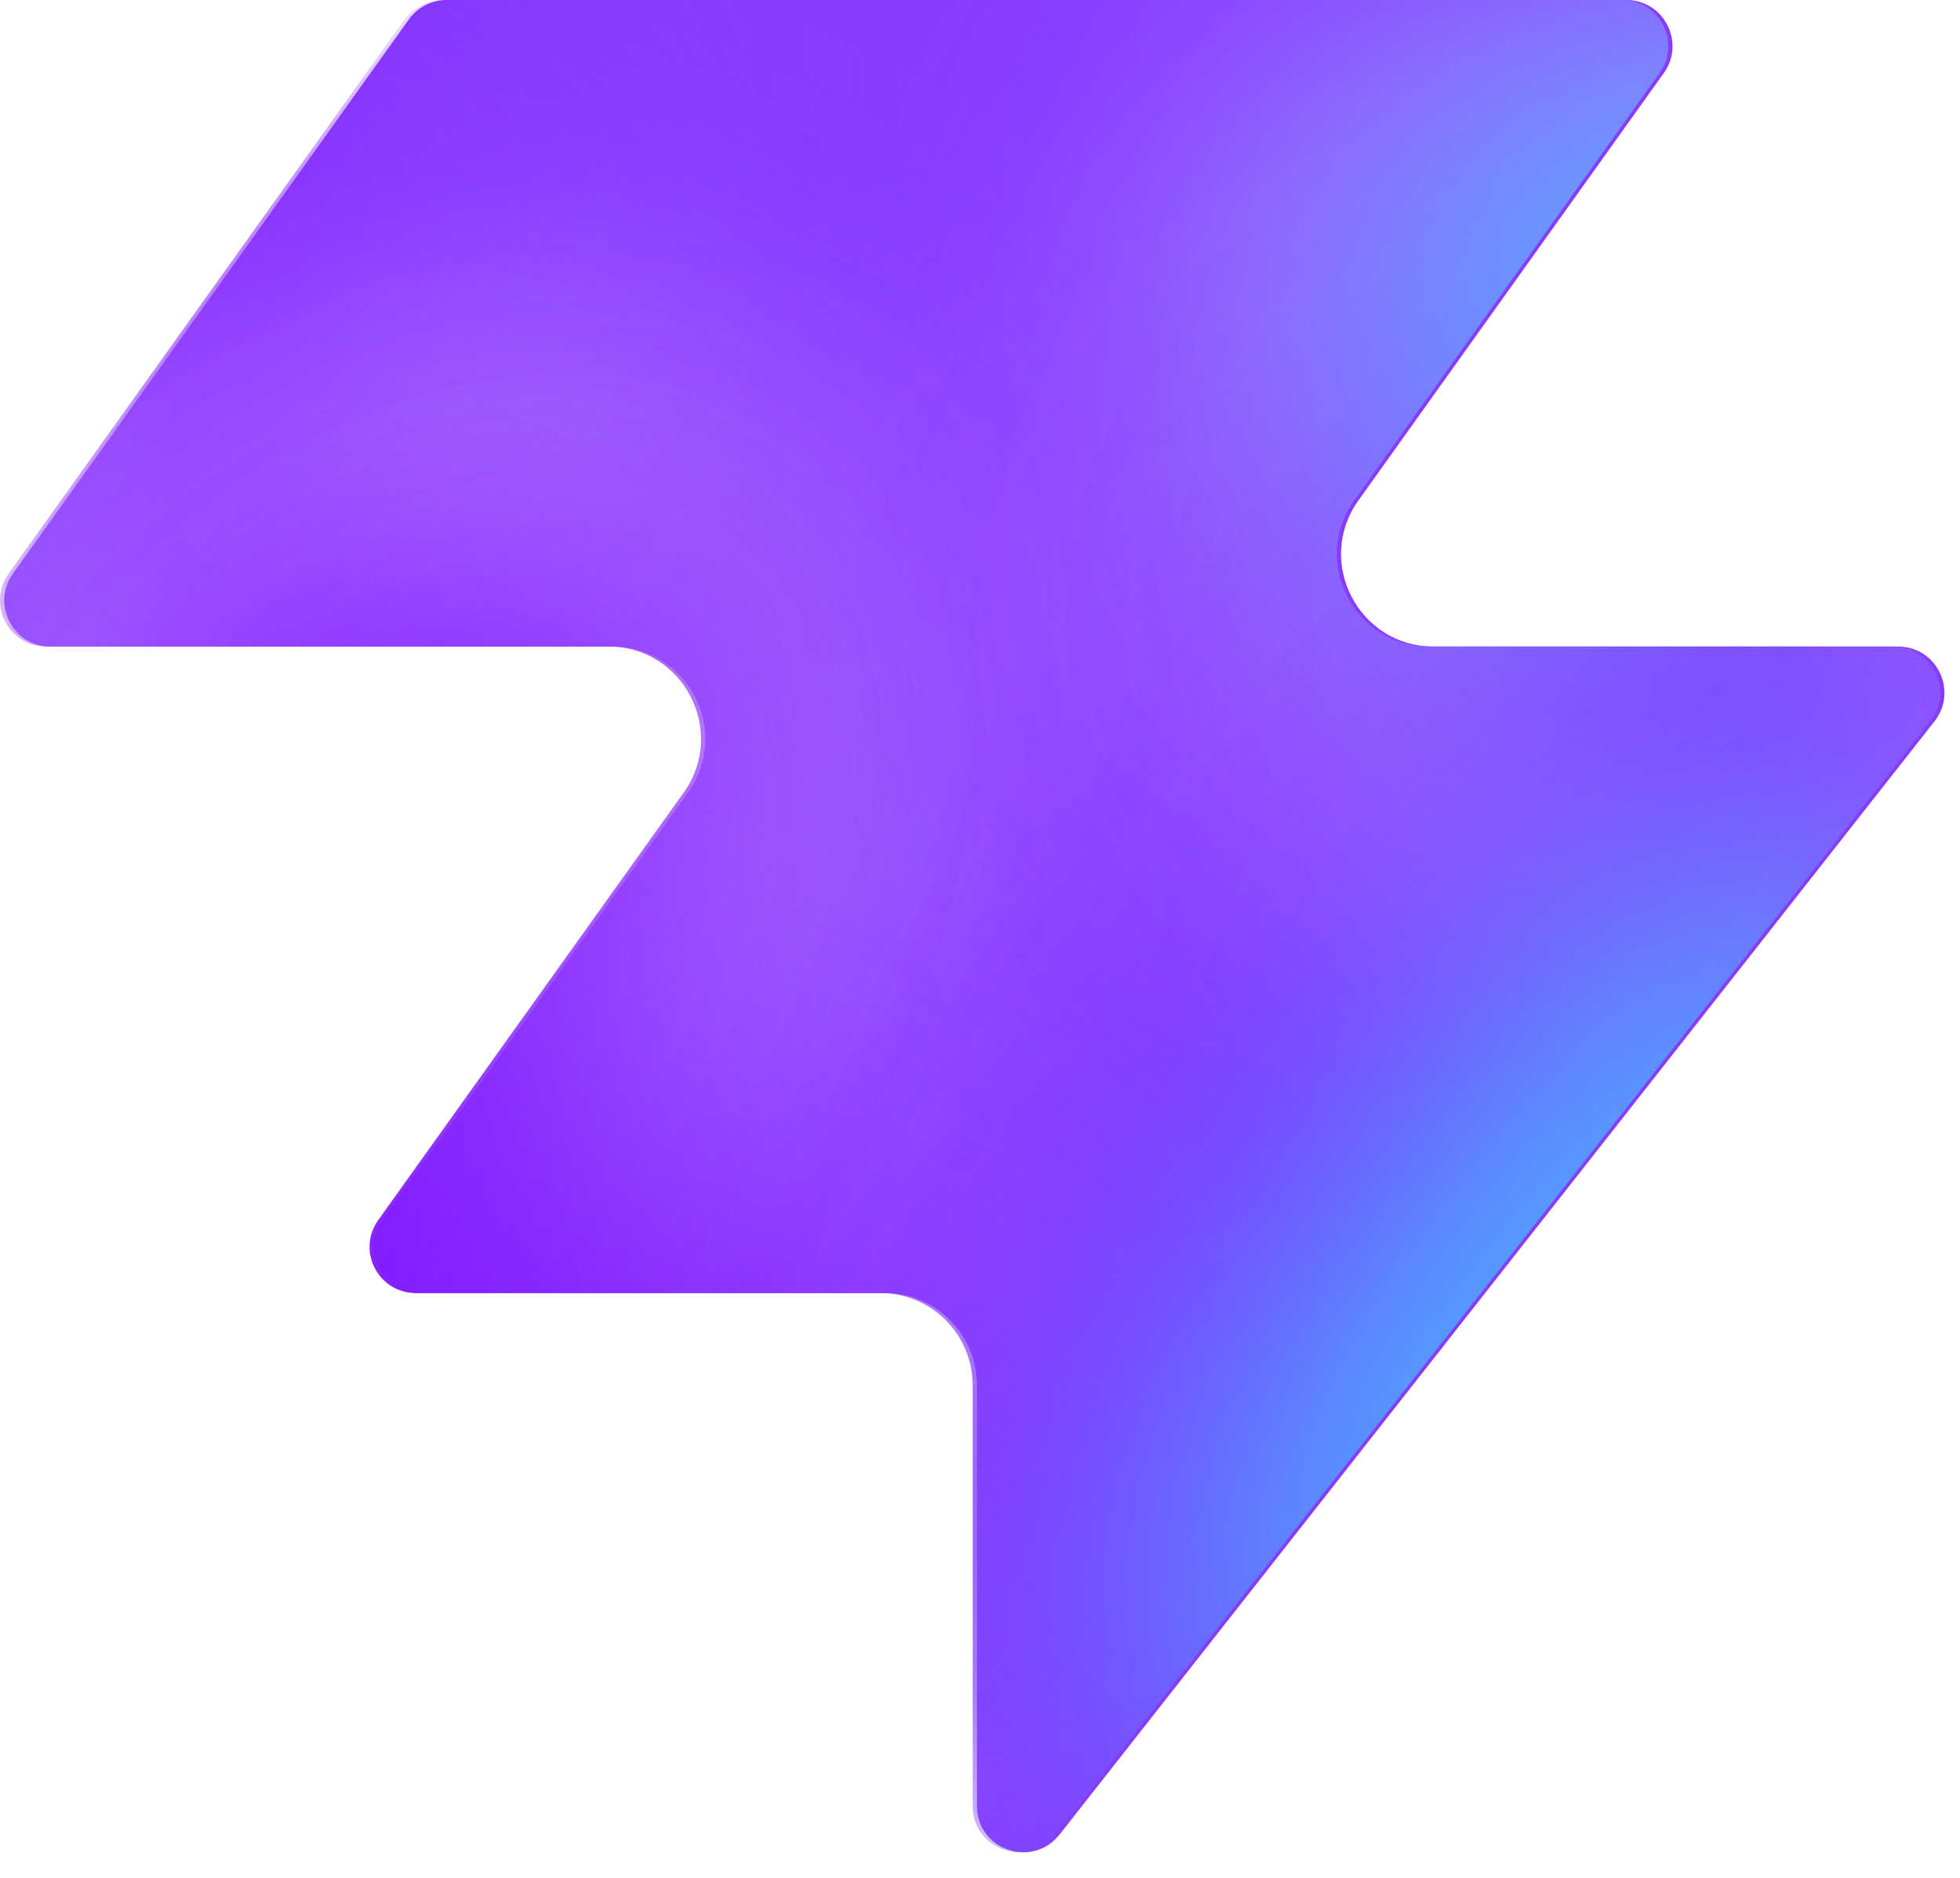
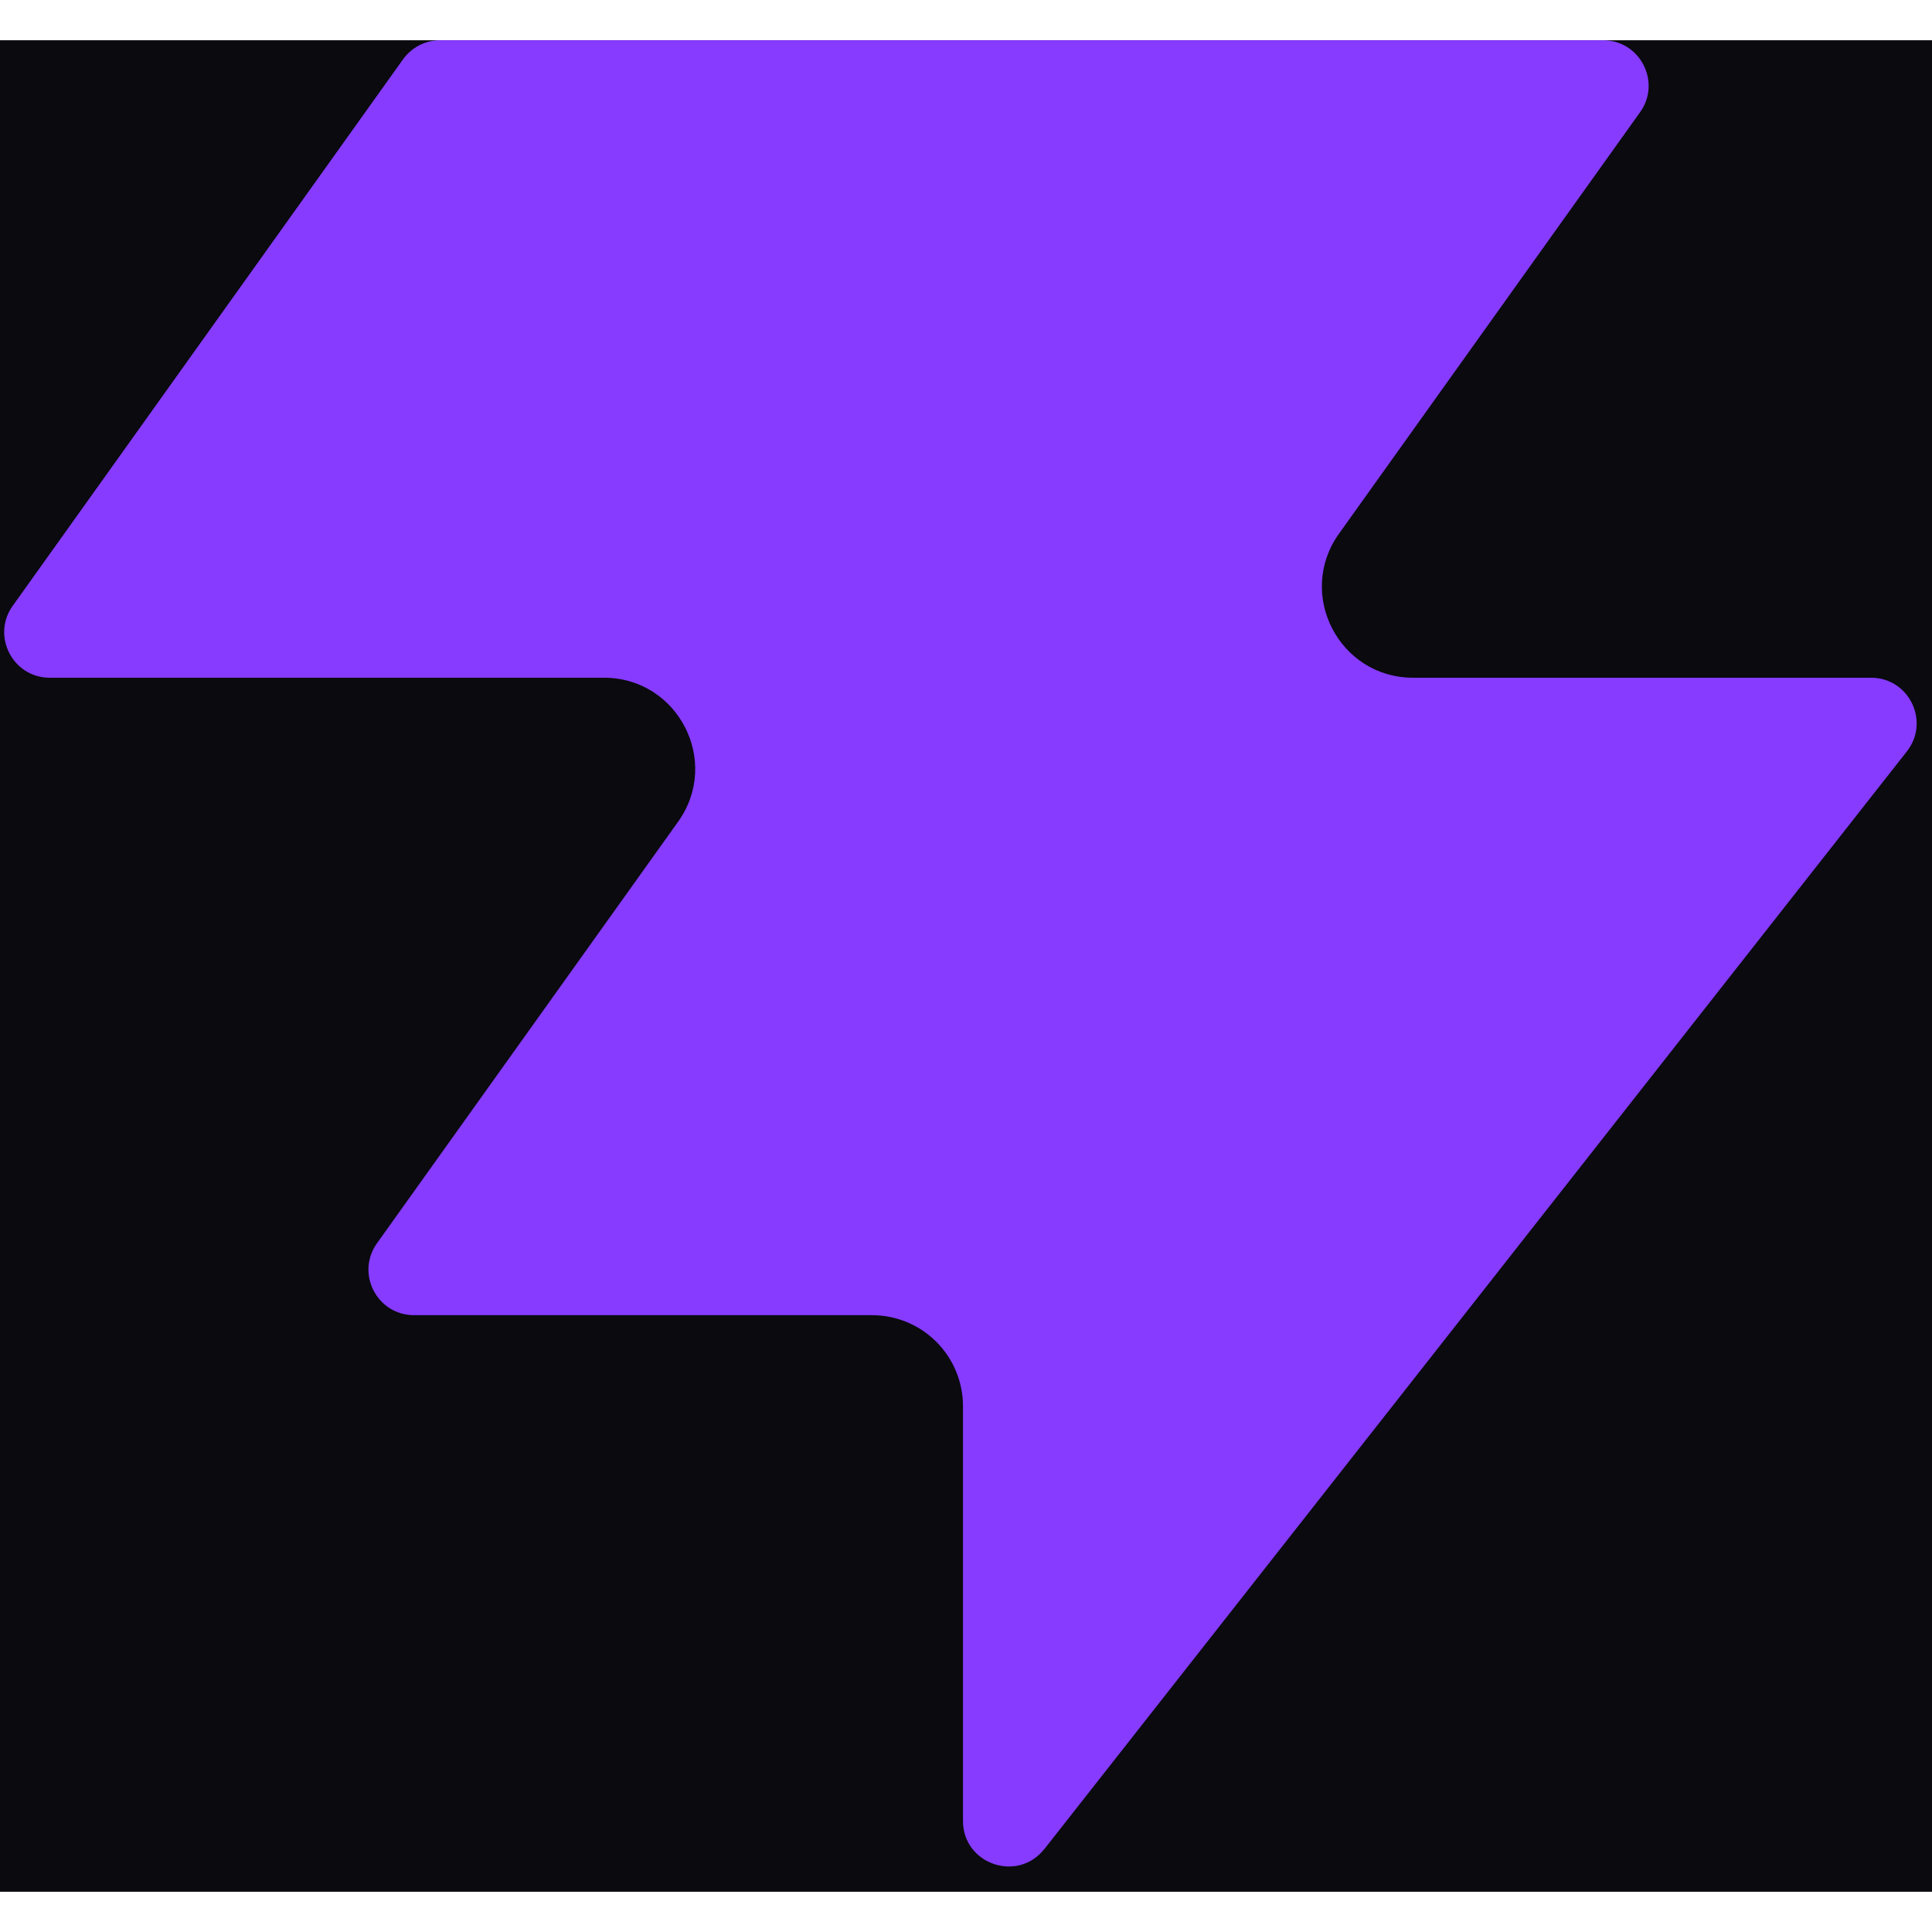
- <svg xmlns="http://www.w3.org/2000/svg" width="48" height="46" fill="none" viewBox="0 0 48 46">
-   <path fill="#863bff" d="M25.946 44.938c-.664.845-2.021.375-2.021-.698V33.937a2.26 2.26 0 0 0-2.262-2.262H10.287c-.92 0-1.456-1.04-.92-1.788l7.48-10.471c1.07-1.497 0-3.578-1.842-3.578H1.237c-.92 0-1.456-1.04-.92-1.788L10.013.474c.214-.297.556-.474.92-.474h28.894c.92 0 1.456 1.04.92 1.788l-7.48 10.471c-1.07 1.498 0 3.579 1.842 3.579h11.377c.943 0 1.473 1.088.89 1.83L25.947 44.94z" style="fill:#863bff;fill:color(display-p3 .525 .23 1);fill-opacity:1" />
-   <mask id="a" width="48" height="46" x="0" y="0" maskUnits="userSpaceOnUse" style="mask-type:alpha">
-     <path fill="#000" d="M25.842 44.938c-.664.844-2.021.375-2.021-.698V33.937a2.26 2.26 0 0 0-2.262-2.262H10.183c-.92 0-1.456-1.04-.92-1.788l7.48-10.471c1.07-1.498 0-3.579-1.842-3.579H1.133c-.92 0-1.456-1.04-.92-1.787L9.91.473c.214-.297.556-.474.92-.474h28.894c.92 0 1.456 1.04.92 1.788l-7.48 10.471c-1.07 1.498 0 3.578 1.842 3.578h11.377c.943 0 1.473 1.088.89 1.832L25.843 44.94z" style="fill:#000;fill-opacity:1" />
-   </mask>
-   <g mask="url(#a)">
-     <g filter="url(#b)">
-       <ellipse cx="5.508" cy="14.704" fill="#ede6ff" rx="5.508" ry="14.704" style="fill:#ede6ff;fill:color(display-p3 .927 .903 1);fill-opacity:1" transform="matrix(.00324 1 1 -.00324 -4.47 31.516)" />
-     </g>
-     <g filter="url(#c)">
-       <ellipse cx="10.399" cy="29.851" fill="#ede6ff" rx="10.399" ry="29.851" style="fill:#ede6ff;fill:color(display-p3 .927 .903 1);fill-opacity:1" transform="matrix(.00324 1 1 -.00324 -39.328 7.883)" />
-     </g>
-     <g filter="url(#d)">
-       <ellipse cx="5.508" cy="30.487" fill="#7e14ff" rx="5.508" ry="30.487" style="fill:#7e14ff;fill:color(display-p3 .492 .077 1);fill-opacity:1" transform="rotate(89.814 -25.913 -14.639)scale(1 -1)" />
-     </g>
-     <g filter="url(#e)">
-       <ellipse cx="5.508" cy="30.599" fill="#7e14ff" rx="5.508" ry="30.599" style="fill:#7e14ff;fill:color(display-p3 .492 .077 1);fill-opacity:1" transform="rotate(89.814 -32.644 -3.334)scale(1 -1)" />
-     </g>
-     <g filter="url(#f)">
-       <ellipse cx="5.508" cy="30.599" fill="#7e14ff" rx="5.508" ry="30.599" style="fill:#7e14ff;fill:color(display-p3 .492 .077 1);fill-opacity:1" transform="matrix(.00324 1 1 -.00324 -34.34 30.47)" />
-     </g>
-     <g filter="url(#g)">
-       <ellipse cx="14.072" cy="22.078" fill="#ede6ff" rx="14.072" ry="22.078" style="fill:#ede6ff;fill:color(display-p3 .927 .903 1);fill-opacity:1" transform="rotate(93.35 24.506 48.493)scale(-1 1)" />
-     </g>
-     <g filter="url(#h)">
-       <ellipse cx="3.47" cy="21.501" fill="#7e14ff" rx="3.47" ry="21.501" style="fill:#7e14ff;fill:color(display-p3 .492 .077 1);fill-opacity:1" transform="rotate(89.009 28.708 47.59)scale(-1 1)" />
-     </g>
-     <g filter="url(#i)">
-       <ellipse cx="3.47" cy="21.501" fill="#7e14ff" rx="3.47" ry="21.501" style="fill:#7e14ff;fill:color(display-p3 .492 .077 1);fill-opacity:1" transform="rotate(89.009 28.708 47.59)scale(-1 1)" />
-     </g>
-     <g filter="url(#j)">
-       <ellipse cx=".387" cy="8.972" fill="#7e14ff" rx="4.407" ry="29.108" style="fill:#7e14ff;fill:color(display-p3 .492 .077 1);fill-opacity:1" transform="rotate(39.51 .387 8.972)" />
-     </g>
-     <g filter="url(#k)">
-       <ellipse cx="47.523" cy="-6.092" fill="#7e14ff" rx="4.407" ry="29.108" style="fill:#7e14ff;fill:color(display-p3 .492 .077 1);fill-opacity:1" transform="rotate(37.892 47.523 -6.092)" />
-     </g>
-     <g filter="url(#l)">
-       <ellipse cx="41.412" cy="6.333" fill="#47bfff" rx="5.971" ry="9.665" style="fill:#47bfff;fill:color(display-p3 .28 .748 1);fill-opacity:1" transform="rotate(37.892 41.412 6.333)" />
-     </g>
-     <g filter="url(#m)">
-       <ellipse cx="-1.879" cy="38.332" fill="#7e14ff" rx="4.407" ry="29.108" style="fill:#7e14ff;fill:color(display-p3 .492 .077 1);fill-opacity:1" transform="rotate(37.892 -1.88 38.332)" />
-     </g>
-     <g filter="url(#n)">
-       <ellipse cx="-1.879" cy="38.332" fill="#7e14ff" rx="4.407" ry="29.108" style="fill:#7e14ff;fill:color(display-p3 .492 .077 1);fill-opacity:1" transform="rotate(37.892 -1.88 38.332)" />
-     </g>
-     <g filter="url(#o)">
-       <ellipse cx="35.651" cy="29.907" fill="#7e14ff" rx="4.407" ry="29.108" style="fill:#7e14ff;fill:color(display-p3 .492 .077 1);fill-opacity:1" transform="rotate(37.892 35.651 29.907)" />
-     </g>
-     <g filter="url(#p)">
-       <ellipse cx="38.418" cy="32.4" fill="#47bfff" rx="5.971" ry="15.297" style="fill:#47bfff;fill:color(display-p3 .28 .748 1);fill-opacity:1" transform="rotate(37.892 38.418 32.4)" />
-     </g>
-   </g>
-   <defs>
-     <filter id="b" width="60.045" height="41.654" x="-19.77" y="16.149" color-interpolation-filters="sRGB" filterUnits="userSpaceOnUse">
-       <feFlood flood-opacity="0" result="BackgroundImageFix" />
-       <feBlend in="SourceGraphic" in2="BackgroundImageFix" result="shape" />
-       <feGaussianBlur result="effect1_foregroundBlur_2002_17158" stdDeviation="7.659" />
-     </filter>
-     <filter id="c" width="90.34" height="51.437" x="-54.613" y="-7.533" color-interpolation-filters="sRGB" filterUnits="userSpaceOnUse">
-       <feFlood flood-opacity="0" result="BackgroundImageFix" />
-       <feBlend in="SourceGraphic" in2="BackgroundImageFix" result="shape" />
-       <feGaussianBlur result="effect1_foregroundBlur_2002_17158" stdDeviation="7.659" />
-     </filter>
-     <filter id="d" width="79.355" height="29.4" x="-49.64" y="2.03" color-interpolation-filters="sRGB" filterUnits="userSpaceOnUse">
-       <feFlood flood-opacity="0" result="BackgroundImageFix" />
-       <feBlend in="SourceGraphic" in2="BackgroundImageFix" result="shape" />
-       <feGaussianBlur result="effect1_foregroundBlur_2002_17158" stdDeviation="4.596" />
-     </filter>
-     <filter id="e" width="79.579" height="29.4" x="-45.045" y="20.029" color-interpolation-filters="sRGB" filterUnits="userSpaceOnUse">
-       <feFlood flood-opacity="0" result="BackgroundImageFix" />
-       <feBlend in="SourceGraphic" in2="BackgroundImageFix" result="shape" />
-       <feGaussianBlur result="effect1_foregroundBlur_2002_17158" stdDeviation="4.596" />
-     </filter>
-     <filter id="f" width="79.579" height="29.4" x="-43.513" y="21.178" color-interpolation-filters="sRGB" filterUnits="userSpaceOnUse">
-       <feFlood flood-opacity="0" result="BackgroundImageFix" />
-       <feBlend in="SourceGraphic" in2="BackgroundImageFix" result="shape" />
-       <feGaussianBlur result="effect1_foregroundBlur_2002_17158" stdDeviation="4.596" />
-     </filter>
-     <filter id="g" width="74.749" height="58.852" x="15.756" y="-17.901" color-interpolation-filters="sRGB" filterUnits="userSpaceOnUse">
-       <feFlood flood-opacity="0" result="BackgroundImageFix" />
-       <feBlend in="SourceGraphic" in2="BackgroundImageFix" result="shape" />
-       <feGaussianBlur result="effect1_foregroundBlur_2002_17158" stdDeviation="7.659" />
-     </filter>
-     <filter id="h" width="61.377" height="25.362" x="23.548" y="2.284" color-interpolation-filters="sRGB" filterUnits="userSpaceOnUse">
-       <feFlood flood-opacity="0" result="BackgroundImageFix" />
-       <feBlend in="SourceGraphic" in2="BackgroundImageFix" result="shape" />
-       <feGaussianBlur result="effect1_foregroundBlur_2002_17158" stdDeviation="4.596" />
-     </filter>
-     <filter id="i" width="61.377" height="25.362" x="23.548" y="2.284" color-interpolation-filters="sRGB" filterUnits="userSpaceOnUse">
-       <feFlood flood-opacity="0" result="BackgroundImageFix" />
-       <feBlend in="SourceGraphic" in2="BackgroundImageFix" result="shape" />
-       <feGaussianBlur result="effect1_foregroundBlur_2002_17158" stdDeviation="4.596" />
-     </filter>
-     <filter id="j" width="56.045" height="63.649" x="-27.636" y="-22.853" color-interpolation-filters="sRGB" filterUnits="userSpaceOnUse">
-       <feFlood flood-opacity="0" result="BackgroundImageFix" />
-       <feBlend in="SourceGraphic" in2="BackgroundImageFix" result="shape" />
-       <feGaussianBlur result="effect1_foregroundBlur_2002_17158" stdDeviation="4.596" />
-     </filter>
-     <filter id="k" width="54.814" height="64.646" x="20.116" y="-38.415" color-interpolation-filters="sRGB" filterUnits="userSpaceOnUse">
-       <feFlood flood-opacity="0" result="BackgroundImageFix" />
-       <feBlend in="SourceGraphic" in2="BackgroundImageFix" result="shape" />
-       <feGaussianBlur result="effect1_foregroundBlur_2002_17158" stdDeviation="4.596" />
-     </filter>
-     <filter id="l" width="33.541" height="35.313" x="24.641" y="-11.323" color-interpolation-filters="sRGB" filterUnits="userSpaceOnUse">
-       <feFlood flood-opacity="0" result="BackgroundImageFix" />
-       <feBlend in="SourceGraphic" in2="BackgroundImageFix" result="shape" />
-       <feGaussianBlur result="effect1_foregroundBlur_2002_17158" stdDeviation="4.596" />
-     </filter>
-     <filter id="m" width="54.814" height="64.646" x="-29.286" y="6.009" color-interpolation-filters="sRGB" filterUnits="userSpaceOnUse">
-       <feFlood flood-opacity="0" result="BackgroundImageFix" />
-       <feBlend in="SourceGraphic" in2="BackgroundImageFix" result="shape" />
-       <feGaussianBlur result="effect1_foregroundBlur_2002_17158" stdDeviation="4.596" />
-     </filter>
-     <filter id="n" width="54.814" height="64.646" x="-29.286" y="6.009" color-interpolation-filters="sRGB" filterUnits="userSpaceOnUse">
-       <feFlood flood-opacity="0" result="BackgroundImageFix" />
-       <feBlend in="SourceGraphic" in2="BackgroundImageFix" result="shape" />
-       <feGaussianBlur result="effect1_foregroundBlur_2002_17158" stdDeviation="4.596" />
-     </filter>
-     <filter id="o" width="54.814" height="64.646" x="8.244" y="-2.416" color-interpolation-filters="sRGB" filterUnits="userSpaceOnUse">
-       <feFlood flood-opacity="0" result="BackgroundImageFix" />
-       <feBlend in="SourceGraphic" in2="BackgroundImageFix" result="shape" />
-       <feGaussianBlur result="effect1_foregroundBlur_2002_17158" stdDeviation="4.596" />
-     </filter>
-     <filter id="p" width="39.409" height="43.623" x="18.713" y="10.588" color-interpolation-filters="sRGB" filterUnits="userSpaceOnUse">
-       <feFlood flood-opacity="0" result="BackgroundImageFix" />
-       <feBlend in="SourceGraphic" in2="BackgroundImageFix" result="shape" />
-       <feGaussianBlur result="effect1_foregroundBlur_2002_17158" stdDeviation="4.596" />
-     </filter>
-   </defs>
+ <svg xmlns="http://www.w3.org/2000/svg" width="512" height="512" viewBox="0 0 48 46">
+   <rect width="48" height="46" fill="#0a0a0f" />
+   <path fill="#863bff" d="M25.946 44.938c-.664.845-2.021.375-2.021-.698V33.937a2.26 2.26 0 0 0-2.262-2.262H10.287c-.92 0-1.456-1.04-.92-1.788l7.48-10.471c1.07-1.497 0-3.578-1.842-3.578H1.237c-.92 0-1.456-1.04-.92-1.788L10.013.474c.214-.297.556-.474.92-.474h28.894c.92 0 1.456 1.04.92 1.788l-7.48 10.471c-1.07 1.498 0 3.579 1.842 3.579h11.377c.943 0 1.473 1.088.89 1.83L25.947 44.94z" />
</svg>
